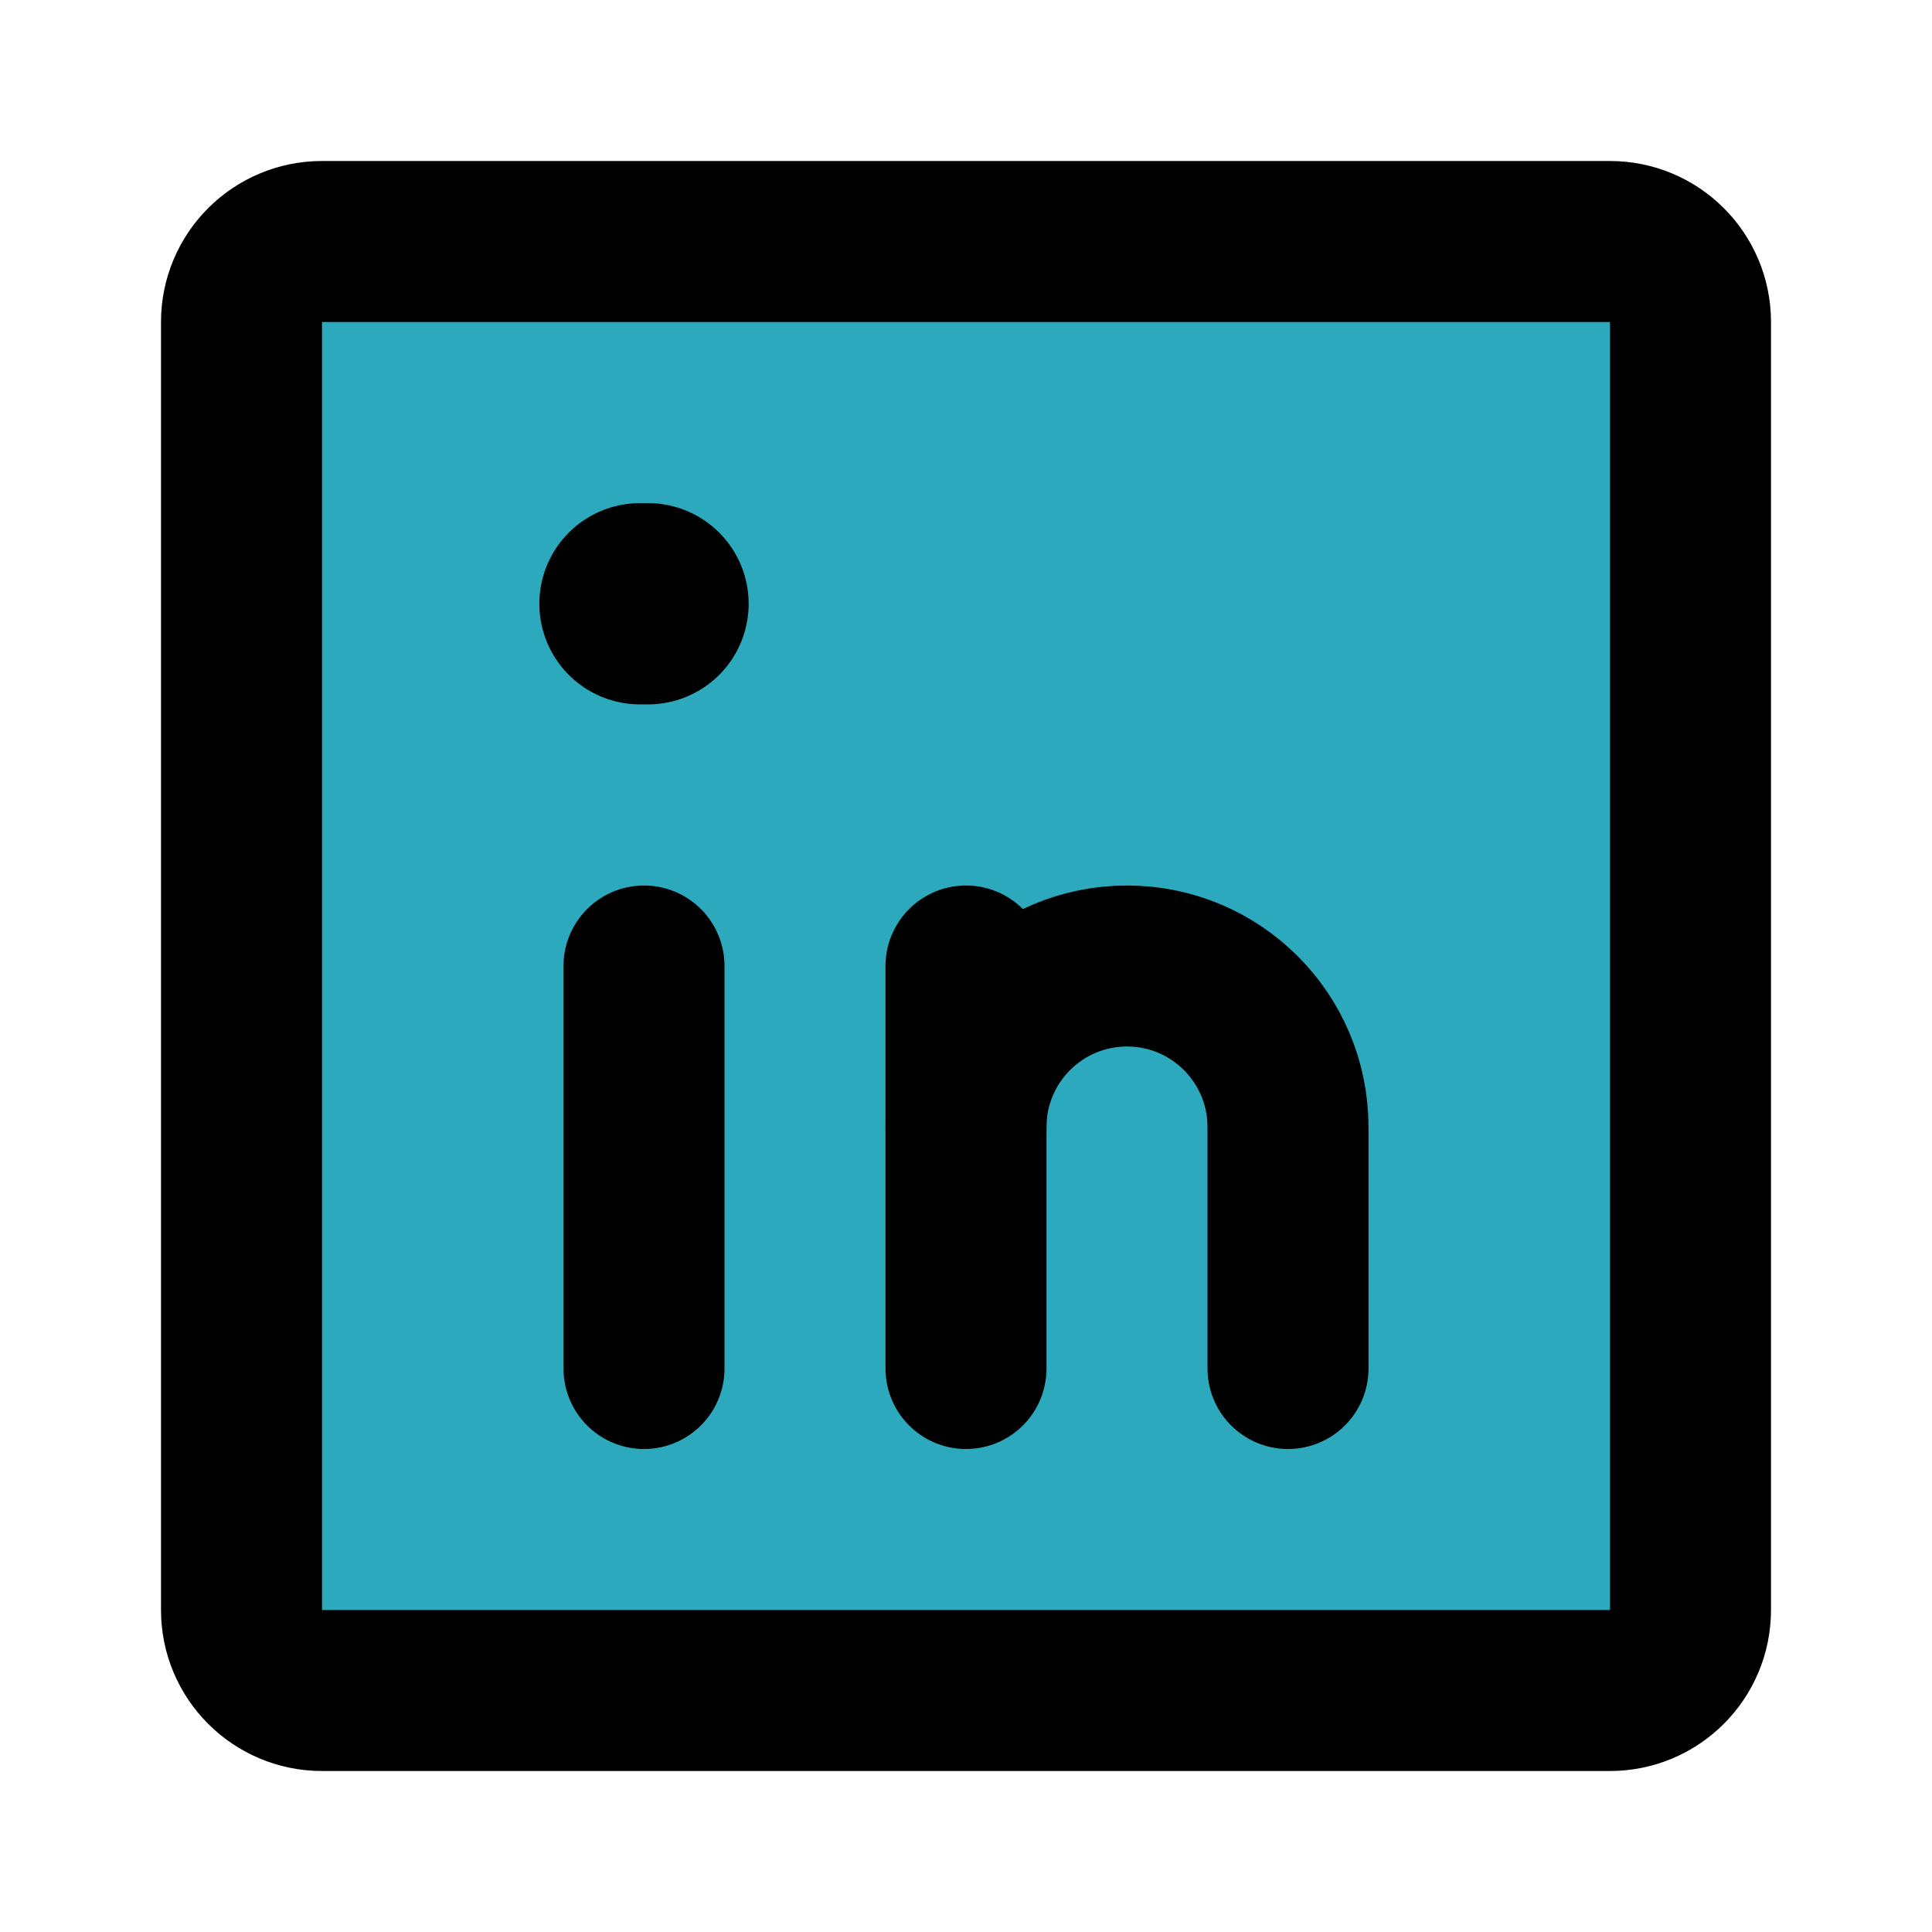
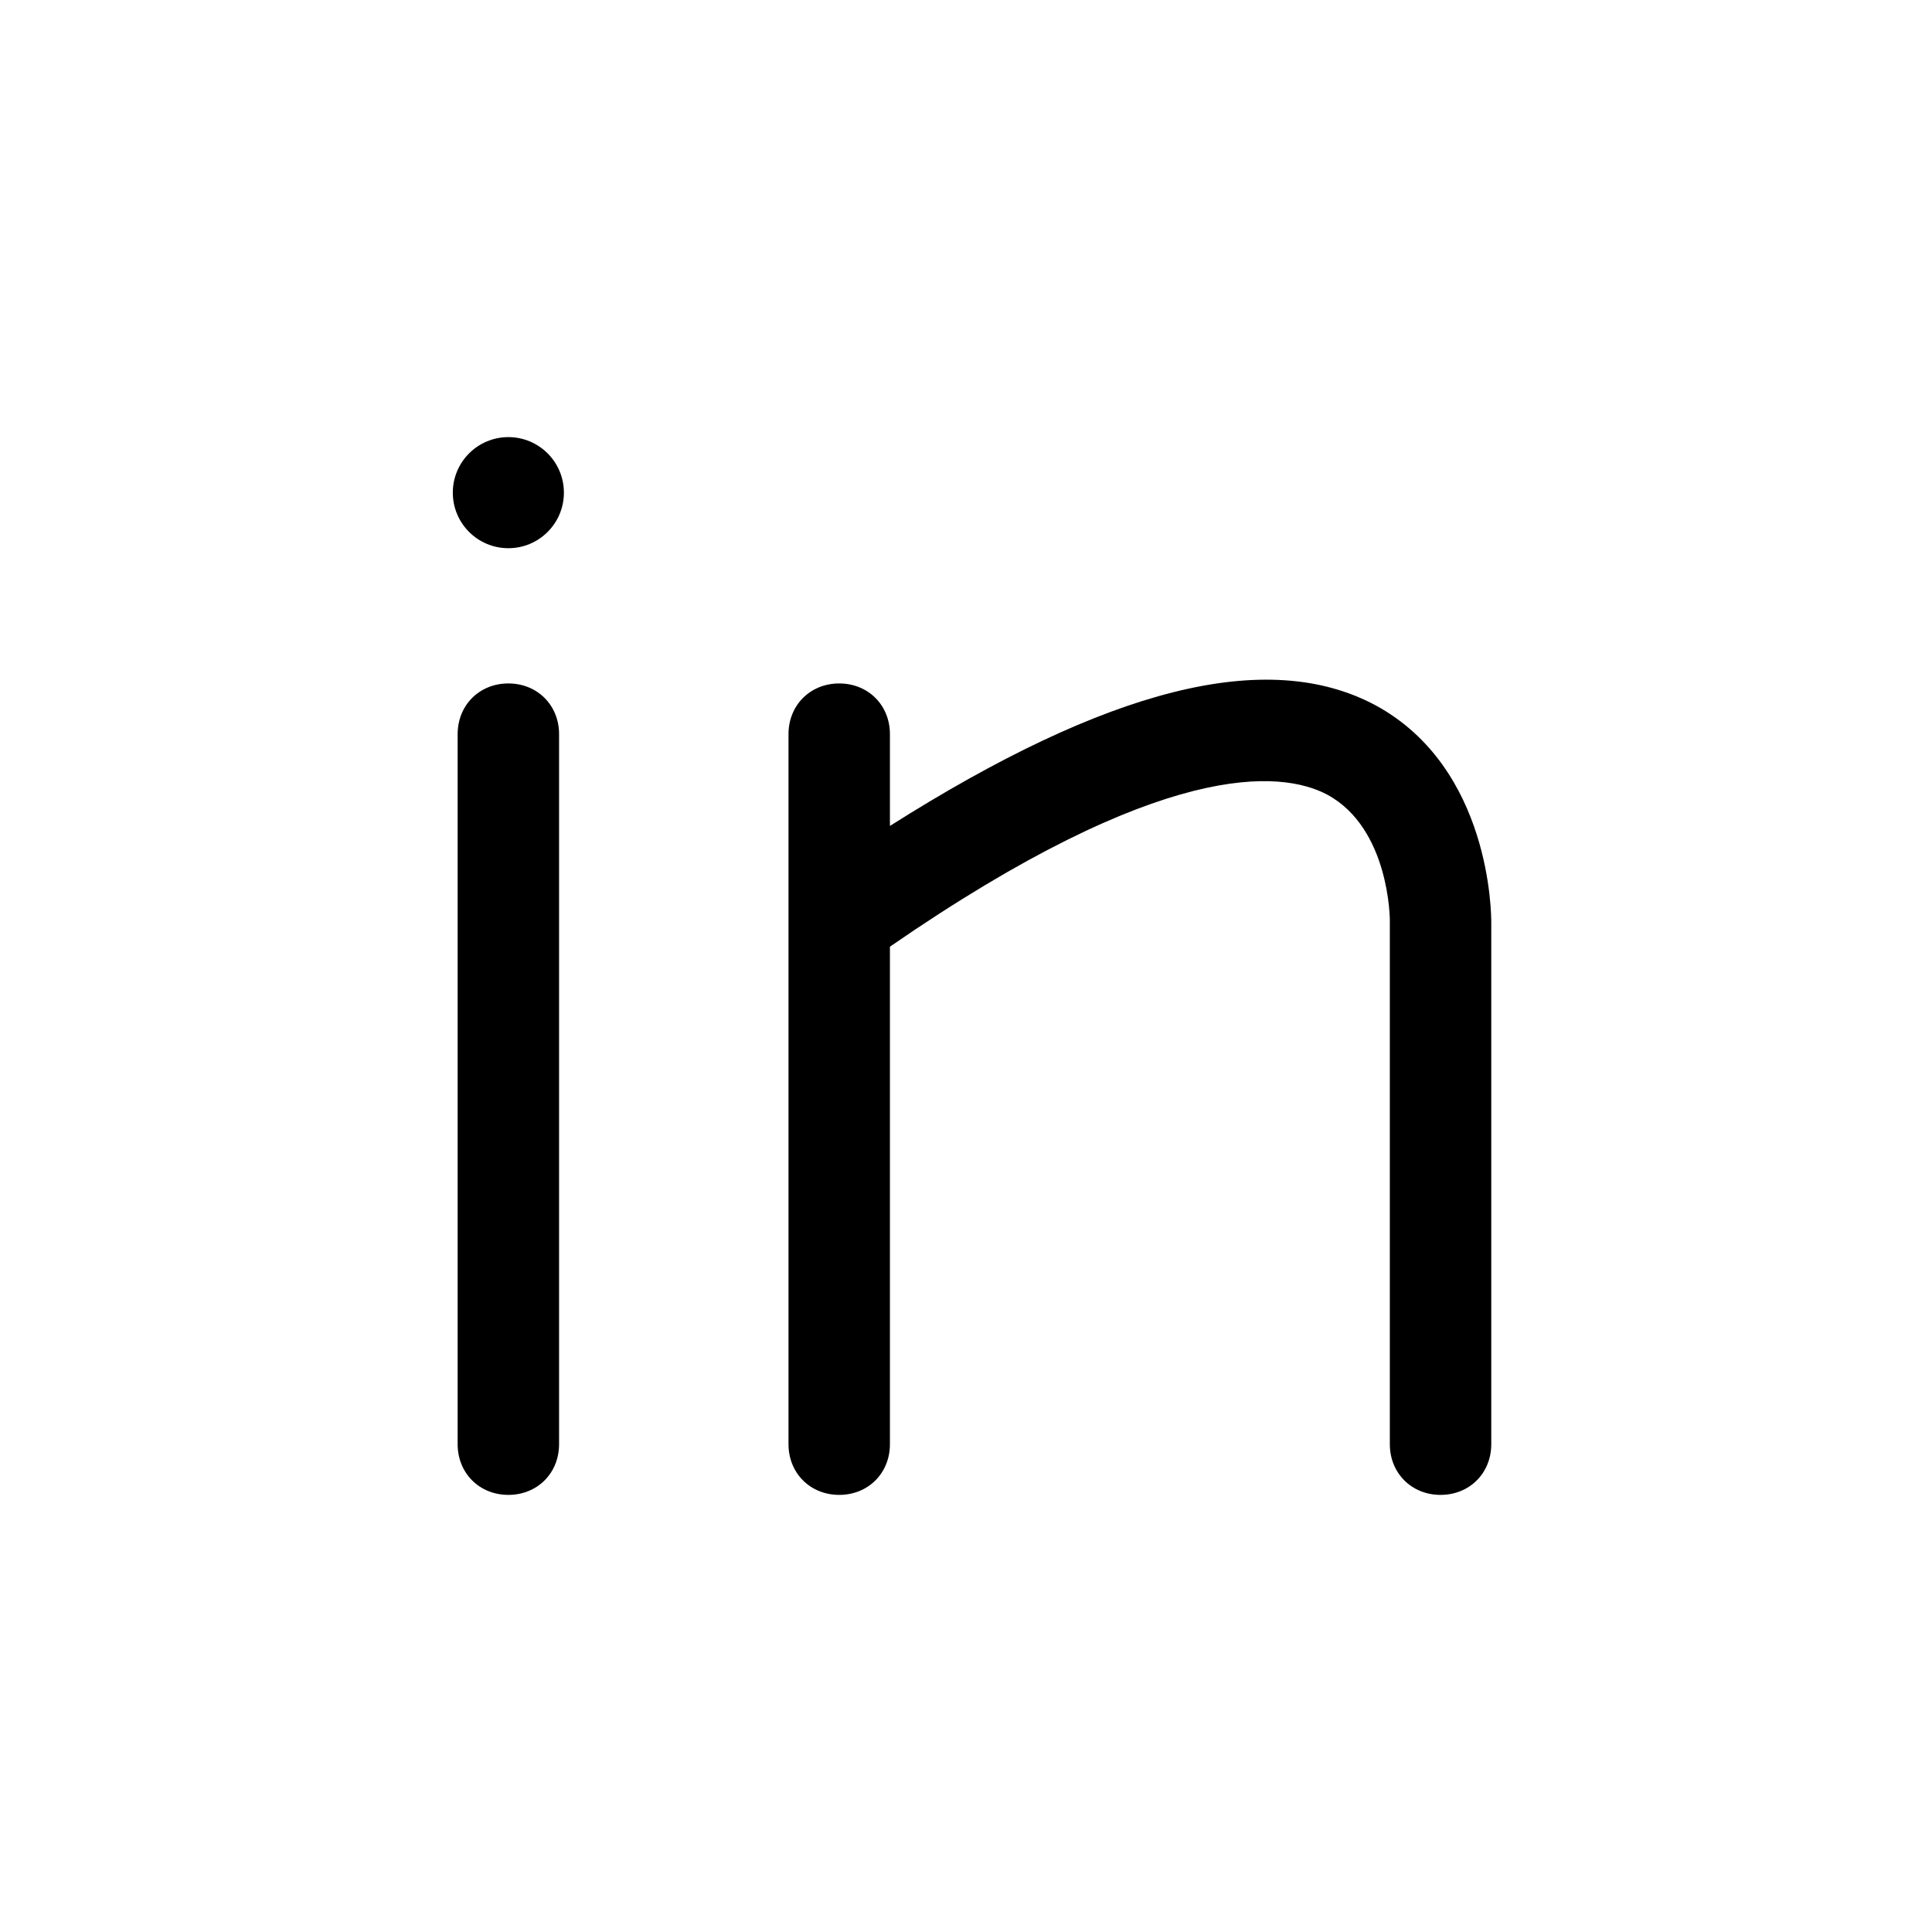
- <svg xmlns="http://www.w3.org/2000/svg" fill="#000000" width="800px" height="800px" viewBox="0 0 24 24" id="linkedin" data-name="Flat Line" class="icon flat-line">
-   <rect id="secondary" x="3" y="3" width="18" height="18" rx="1" style="fill: rgb(44, 169, 188); stroke-width: 2;" />
-   <path id="primary" d="M16,17V14a2,2,0,0,0-2-2h0a2,2,0,0,0-2,2v3" style="fill: none; stroke: rgb(0, 0, 0); stroke-linecap: round; stroke-linejoin: round; stroke-width: 2;" />
-   <line id="primary-upstroke" x1="7.95" y1="7.5" x2="8.05" y2="7.5" style="fill: none; stroke: rgb(0, 0, 0); stroke-linecap: round; stroke-linejoin: round; stroke-width: 2.5;" />
-   <path id="primary-2" data-name="primary" d="M8,12v5m4-3V12m9,8V4a1,1,0,0,0-1-1H4A1,1,0,0,0,3,4V20a1,1,0,0,0,1,1H20A1,1,0,0,0,21,20Z" style="fill: none; stroke: rgb(0, 0, 0); stroke-linecap: round; stroke-linejoin: round; stroke-width: 2;" />
+ <svg xmlns="http://www.w3.org/2000/svg" fill="#000000" width="800px" height="800px" viewBox="-7.5 0 32 32" version="1.1">
+   <path d="M0.92 11.32c-0.48 0-0.84 0.36-0.84 0.84v11.76c0 0.48 0.36 0.84 0.84 0.84s0.84-0.36 0.84-0.84v-11.76c0-0.48-0.36-0.84-0.84-0.84zM1.84 8.16c0 0.508-0.412 0.92-0.92 0.92s-0.92-0.412-0.92-0.92c0-0.508 0.412-0.92 0.92-0.92s0.92 0.412 0.92 0.92zM15.28 11.68c-1.8-0.96-4.44-0.28-8.040 2v-1.52c0-0.48-0.36-0.84-0.84-0.84s-0.84 0.36-0.84 0.84v11.76c0 0.48 0.36 0.84 0.84 0.84s0.84-0.36 0.84-0.84v-8.24c4.52-3.12 6.48-2.92 7.24-2.52 1.040 0.56 1.040 2.080 1.040 2.080v8.68c0 0.48 0.36 0.84 0.84 0.84s0.84-0.36 0.84-0.84v-8.64c0-0.12 0-2.56-1.92-3.6z" />
</svg>
